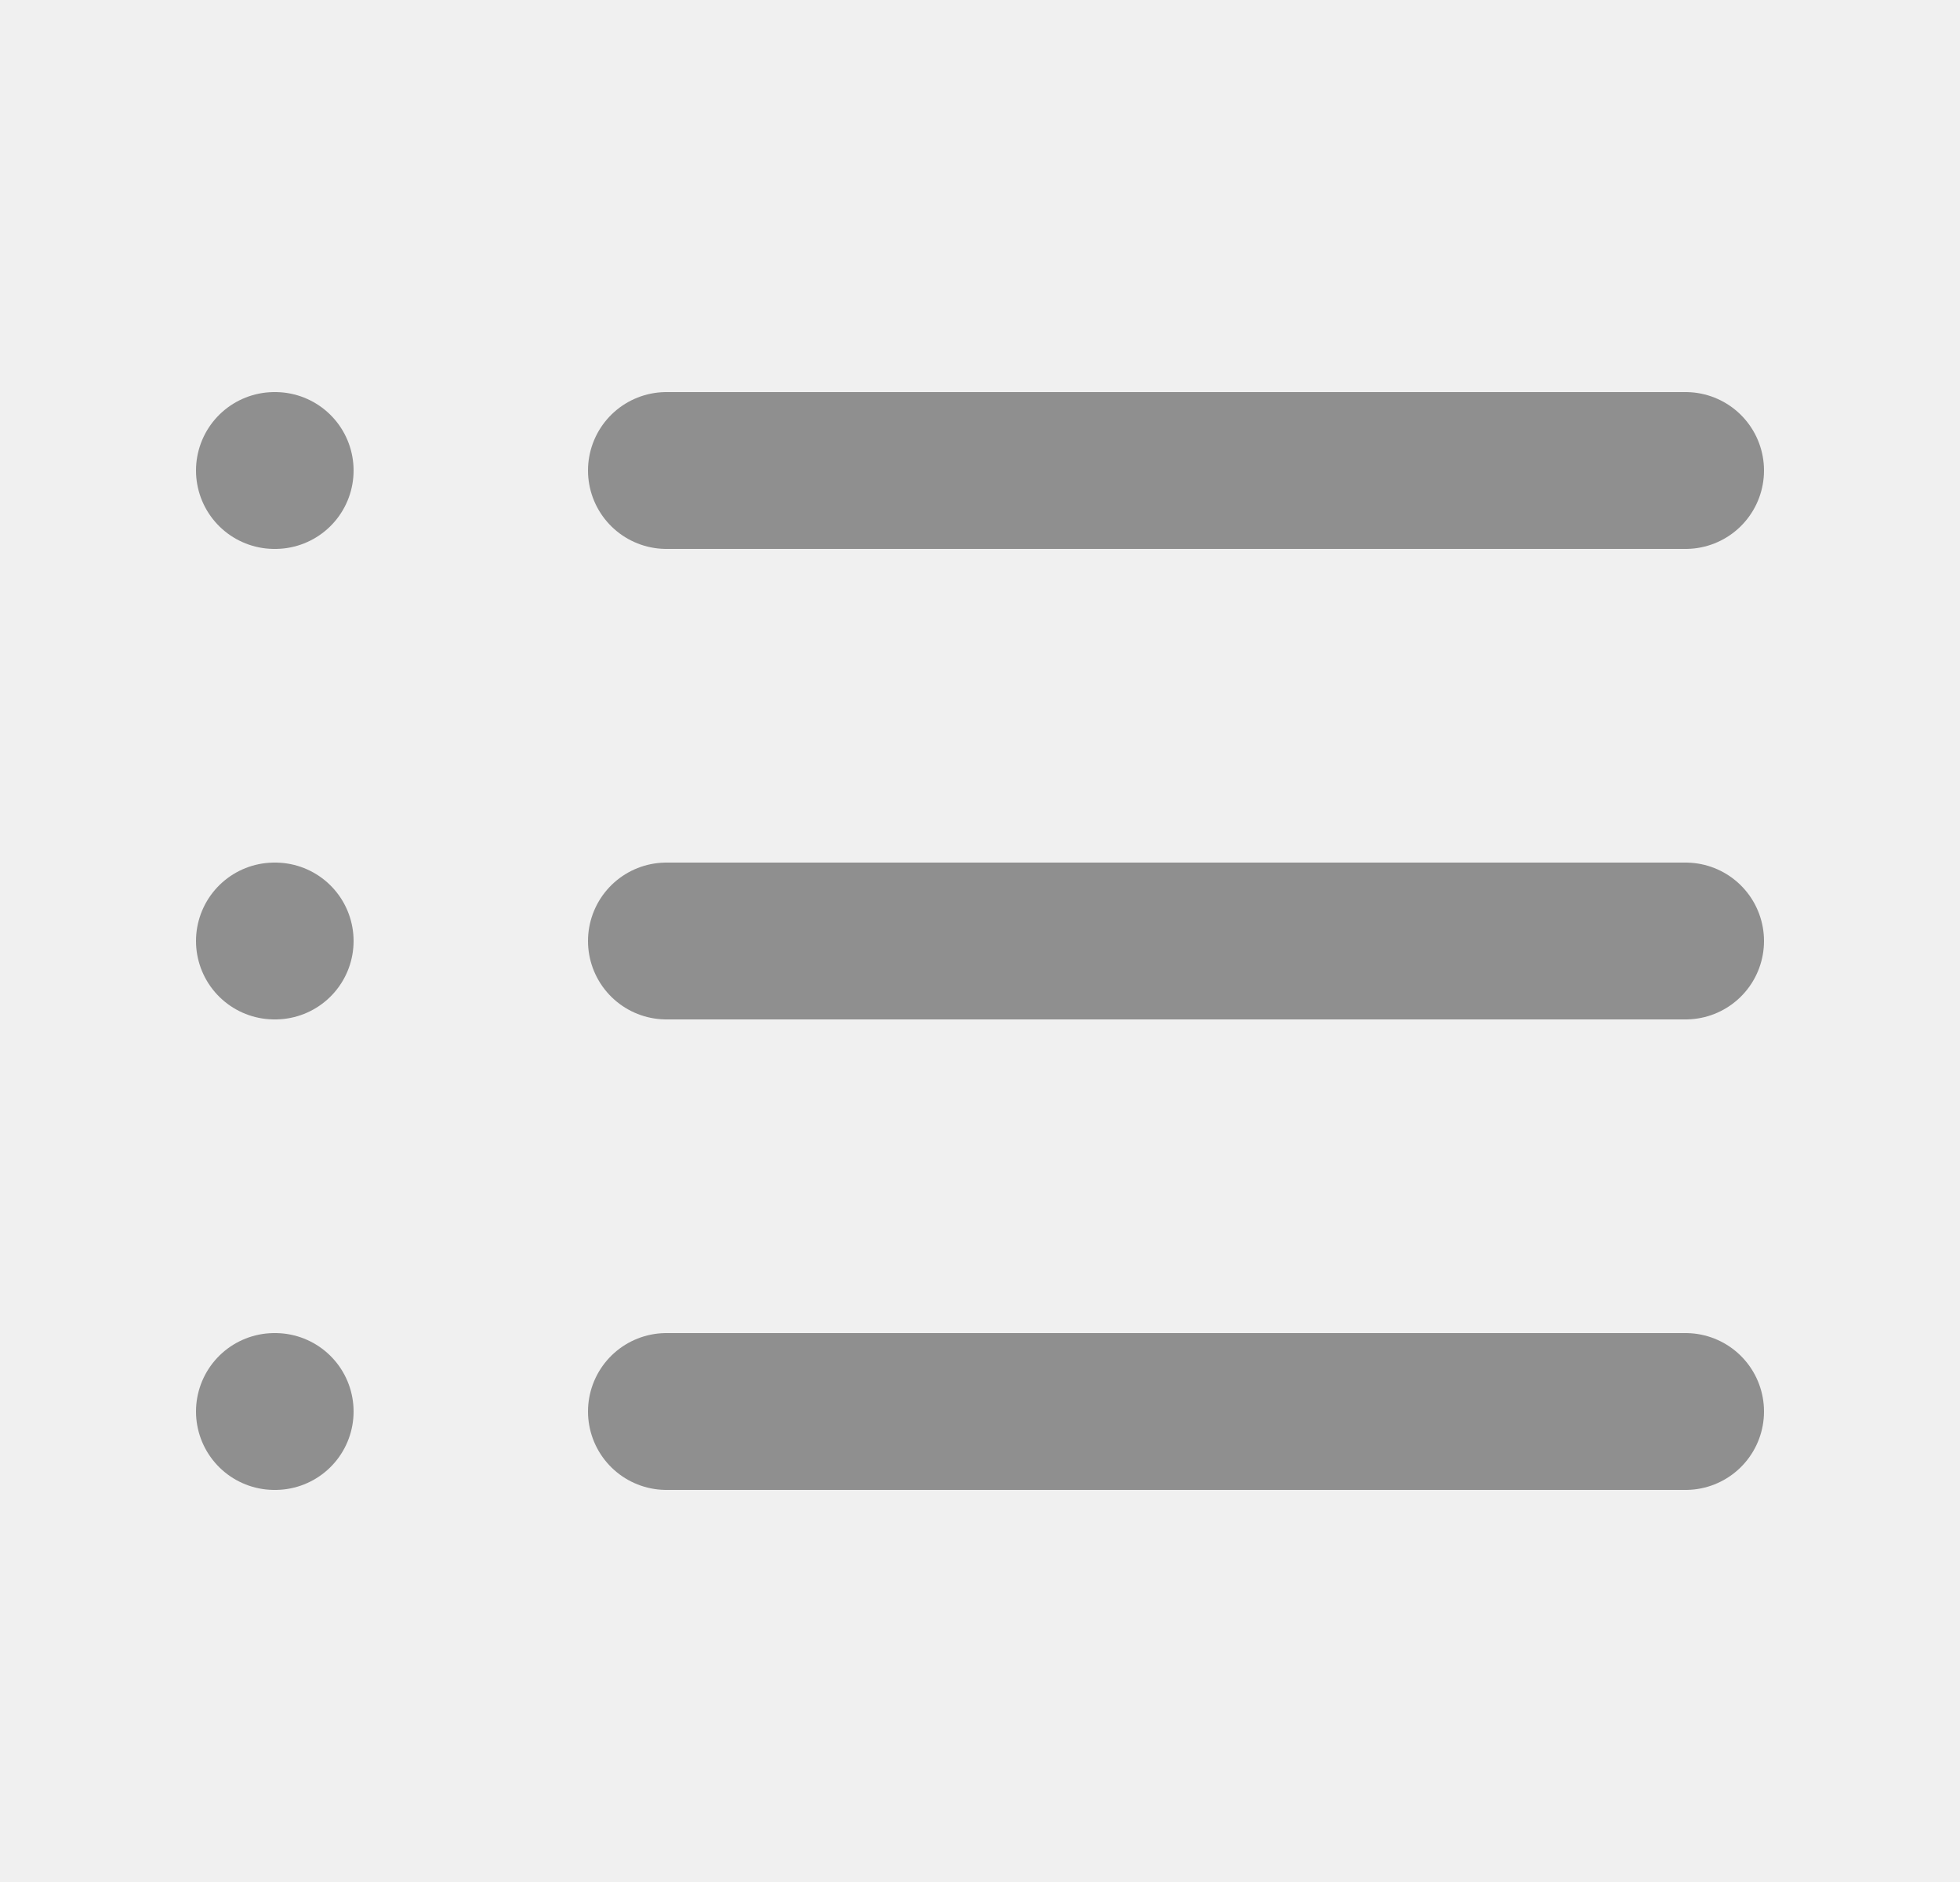
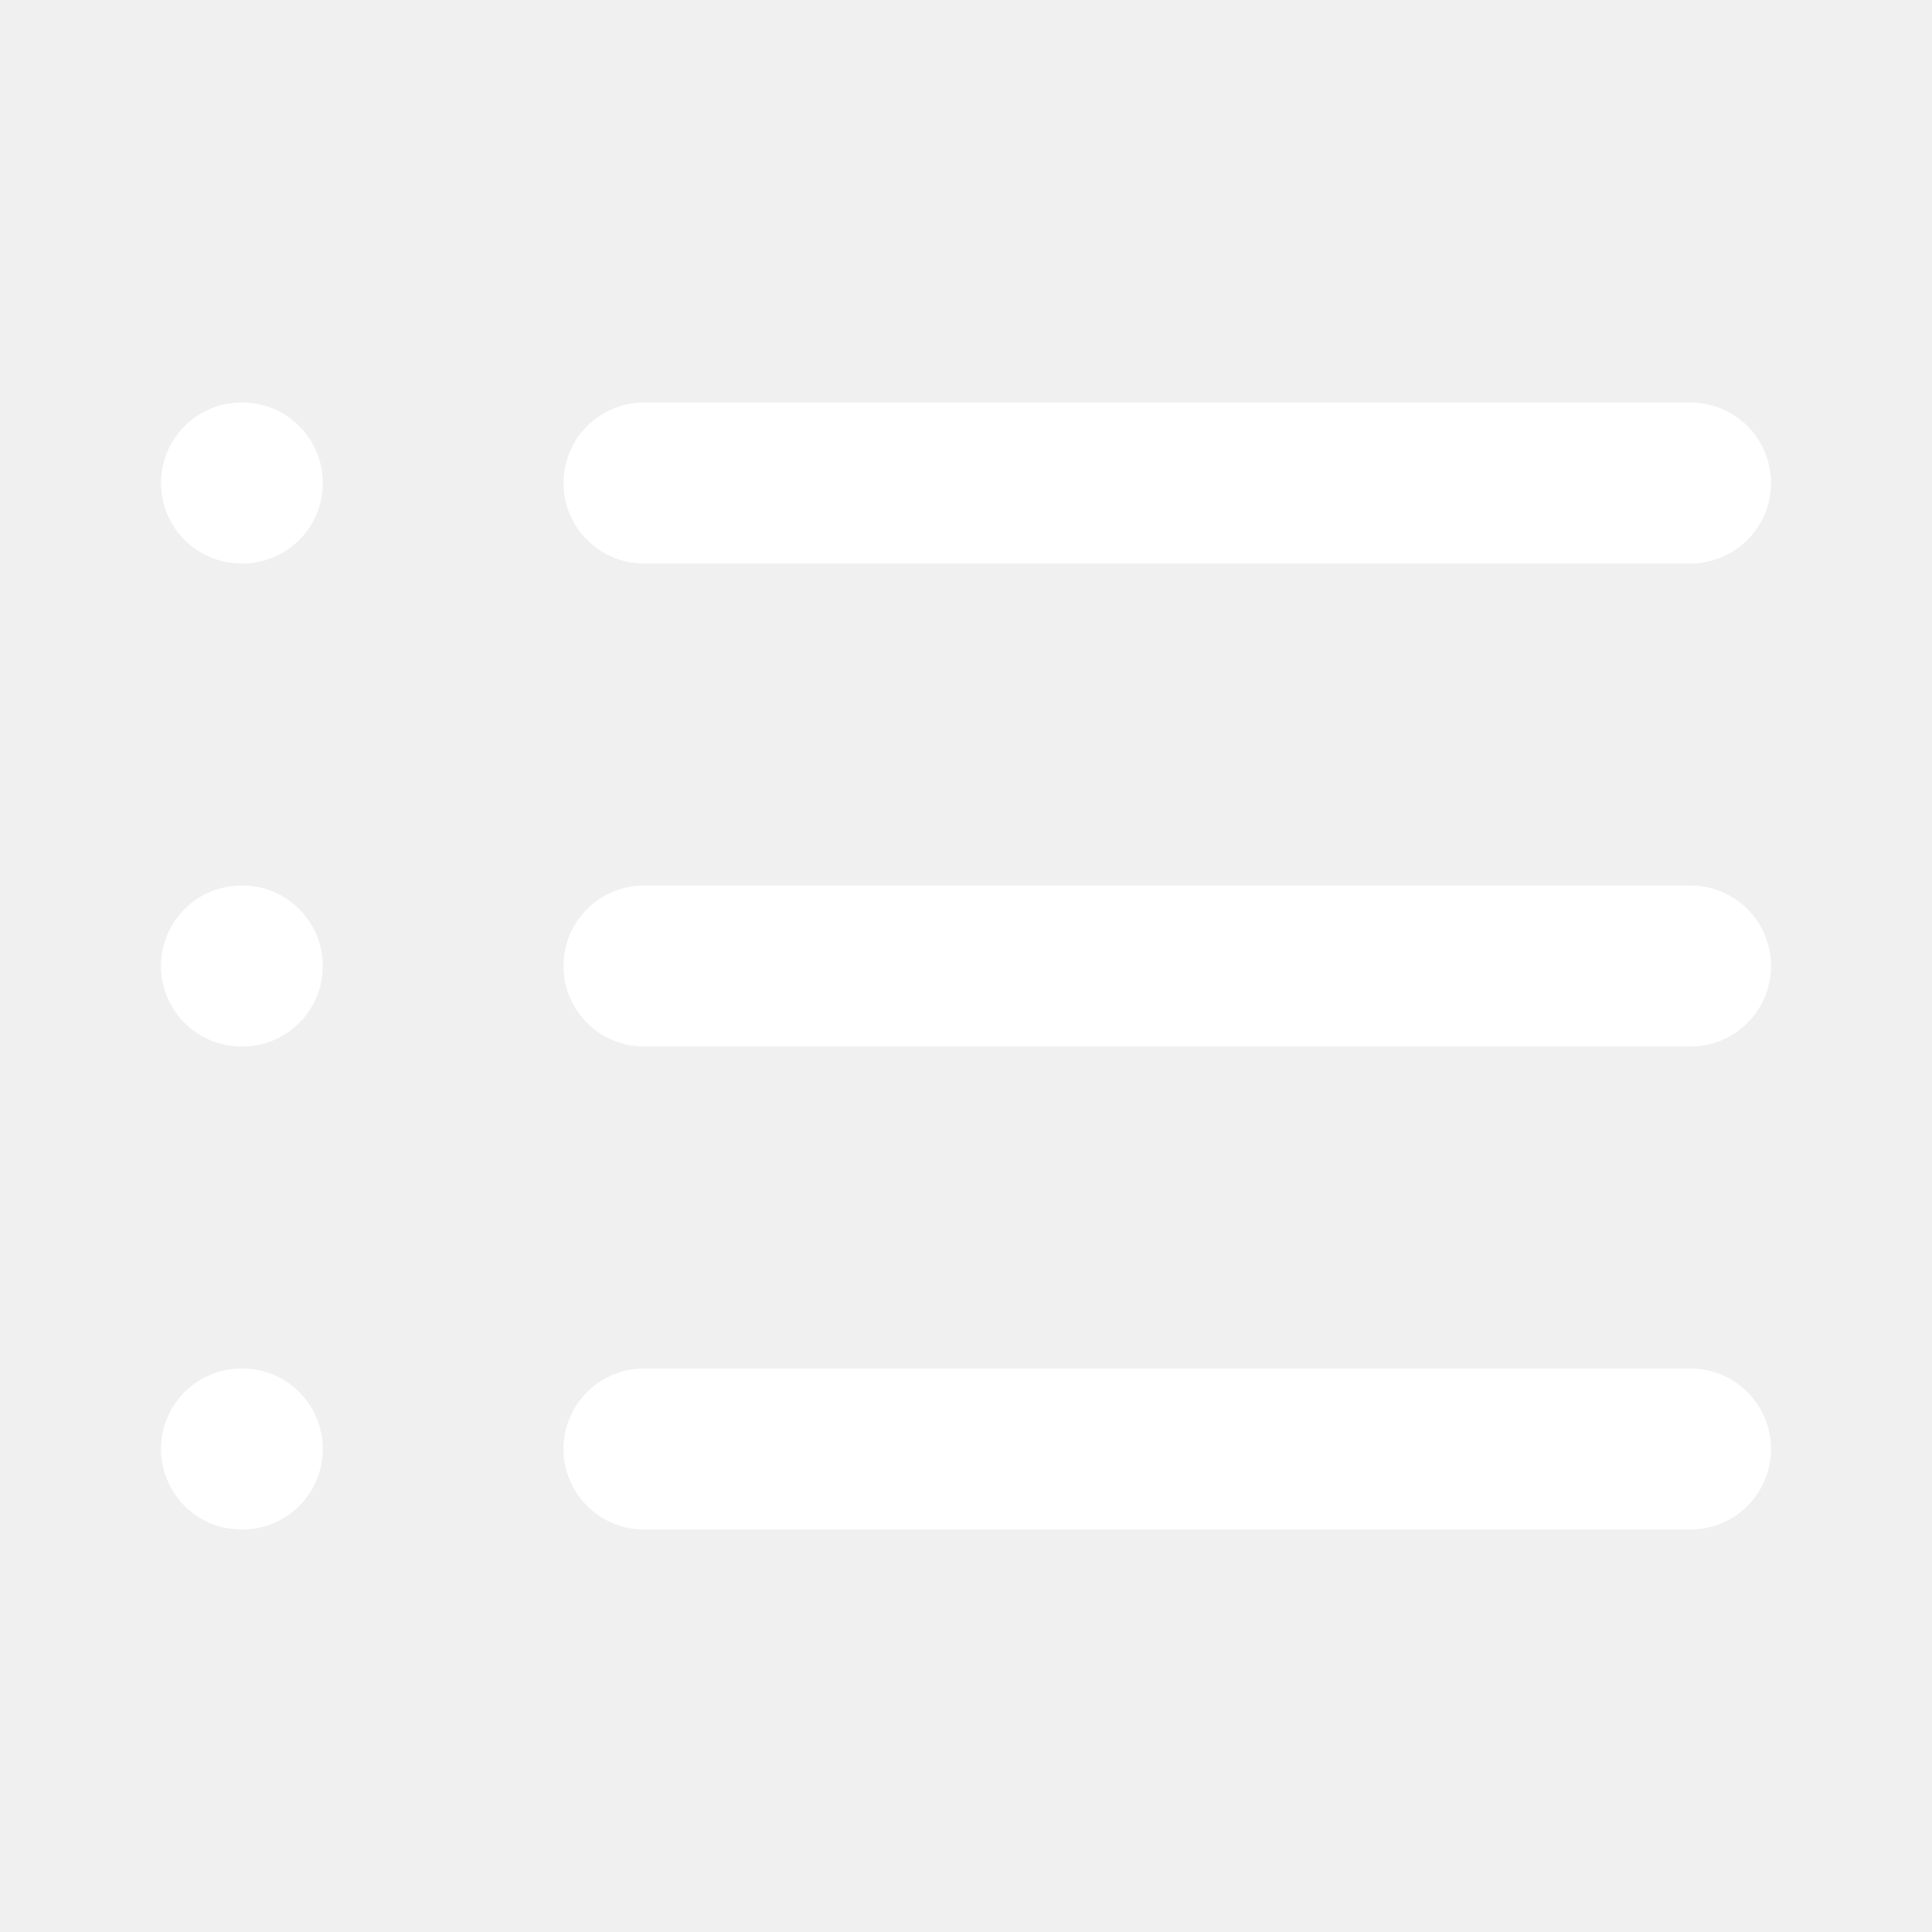
- <svg xmlns="http://www.w3.org/2000/svg" width="25" height="24" viewBox="0 0 25 24" fill="none">
-   <path d="M8.5 6H21.5" stroke="#8F8F8F" stroke-width="2" stroke-linecap="round" stroke-linejoin="round" />
-   <path d="M8.5 12H21.5" stroke="#8F8F8F" stroke-width="2" stroke-linecap="round" stroke-linejoin="round" />
-   <path d="M8.5 18H21.5" stroke="#8F8F8F" stroke-width="2" stroke-linecap="round" stroke-linejoin="round" />
-   <path d="M3.5 6H3.51" stroke="#8F8F8F" stroke-width="2" stroke-linecap="round" stroke-linejoin="round" />
-   <path d="M3.5 12H3.51" stroke="#8F8F8F" stroke-width="2" stroke-linecap="round" stroke-linejoin="round" />
-   <path d="M3.5 18H3.51" stroke="#8F8F8F" stroke-width="2" stroke-linecap="round" stroke-linejoin="round" />
+ <svg xmlns="http://www.w3.org/2000/svg" width="24" height="24" viewBox="0 0 24 24" fill="none" stroke="#ffffff" stroke-width="2" stroke-linecap="round" stroke-linejoin="round" class="feather feather-list">
+   <line x1="8" y1="6" x2="21" y2="6" />
+   <line x1="8" y1="12" x2="21" y2="12" />
+   <line x1="8" y1="18" x2="21" y2="18" />
+   <line x1="3" y1="6" x2="3.01" y2="6" />
+   <line x1="3" y1="12" x2="3.01" y2="12" />
+   <line x1="3" y1="18" x2="3.01" y2="18" />
</svg>
